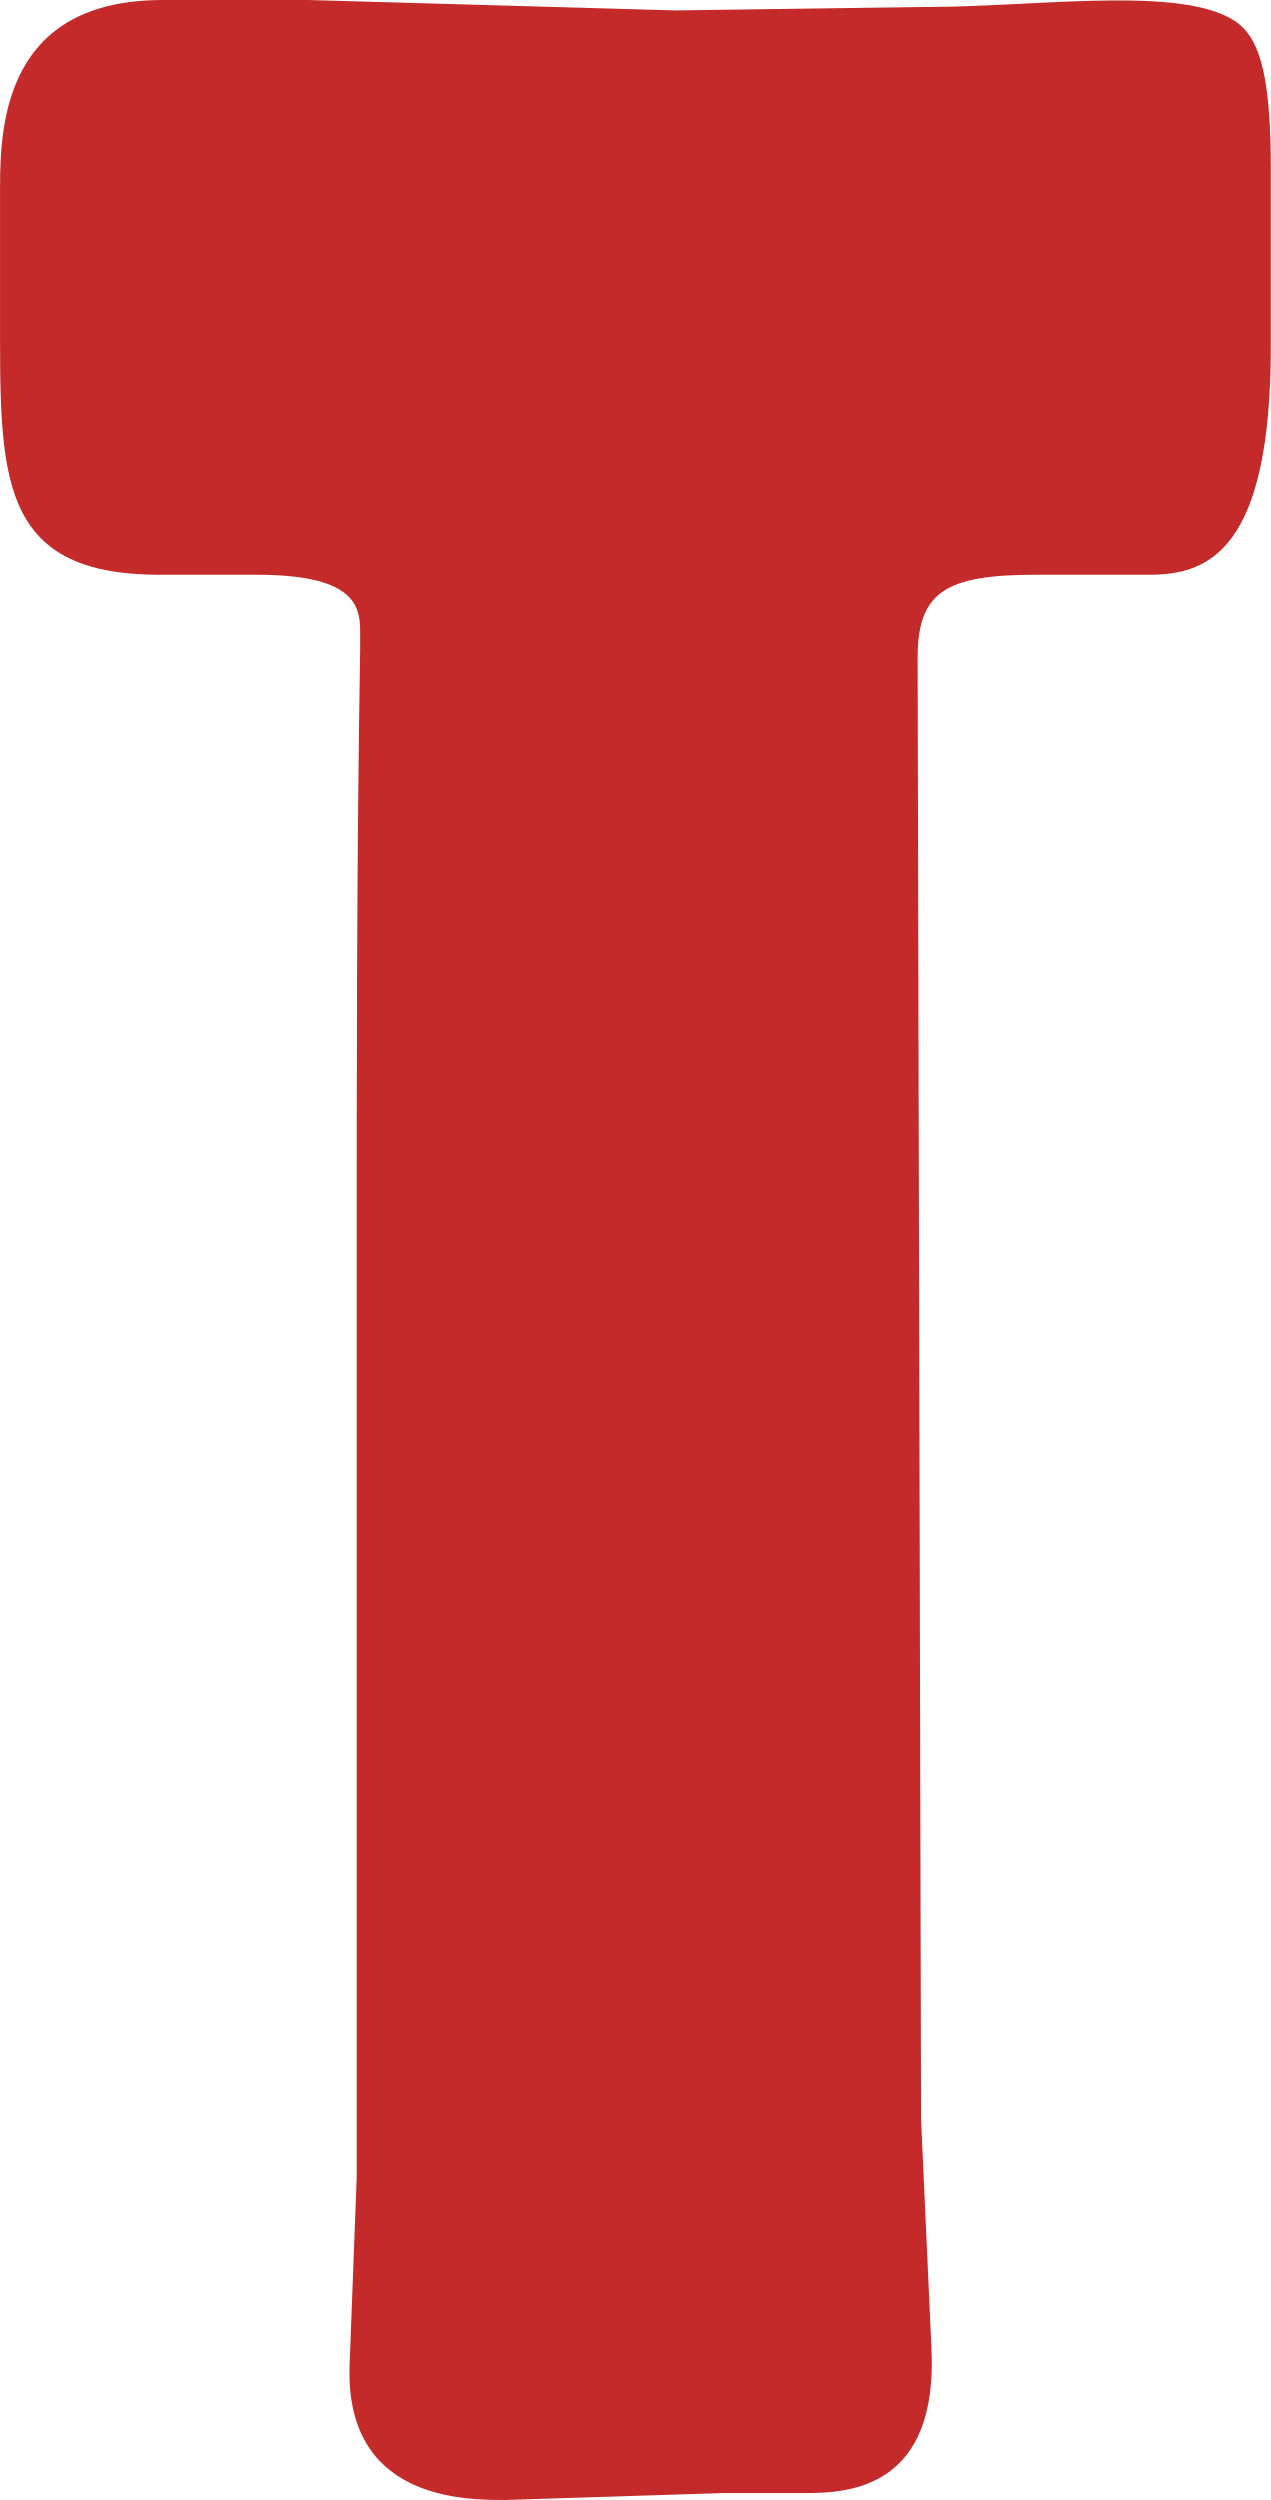
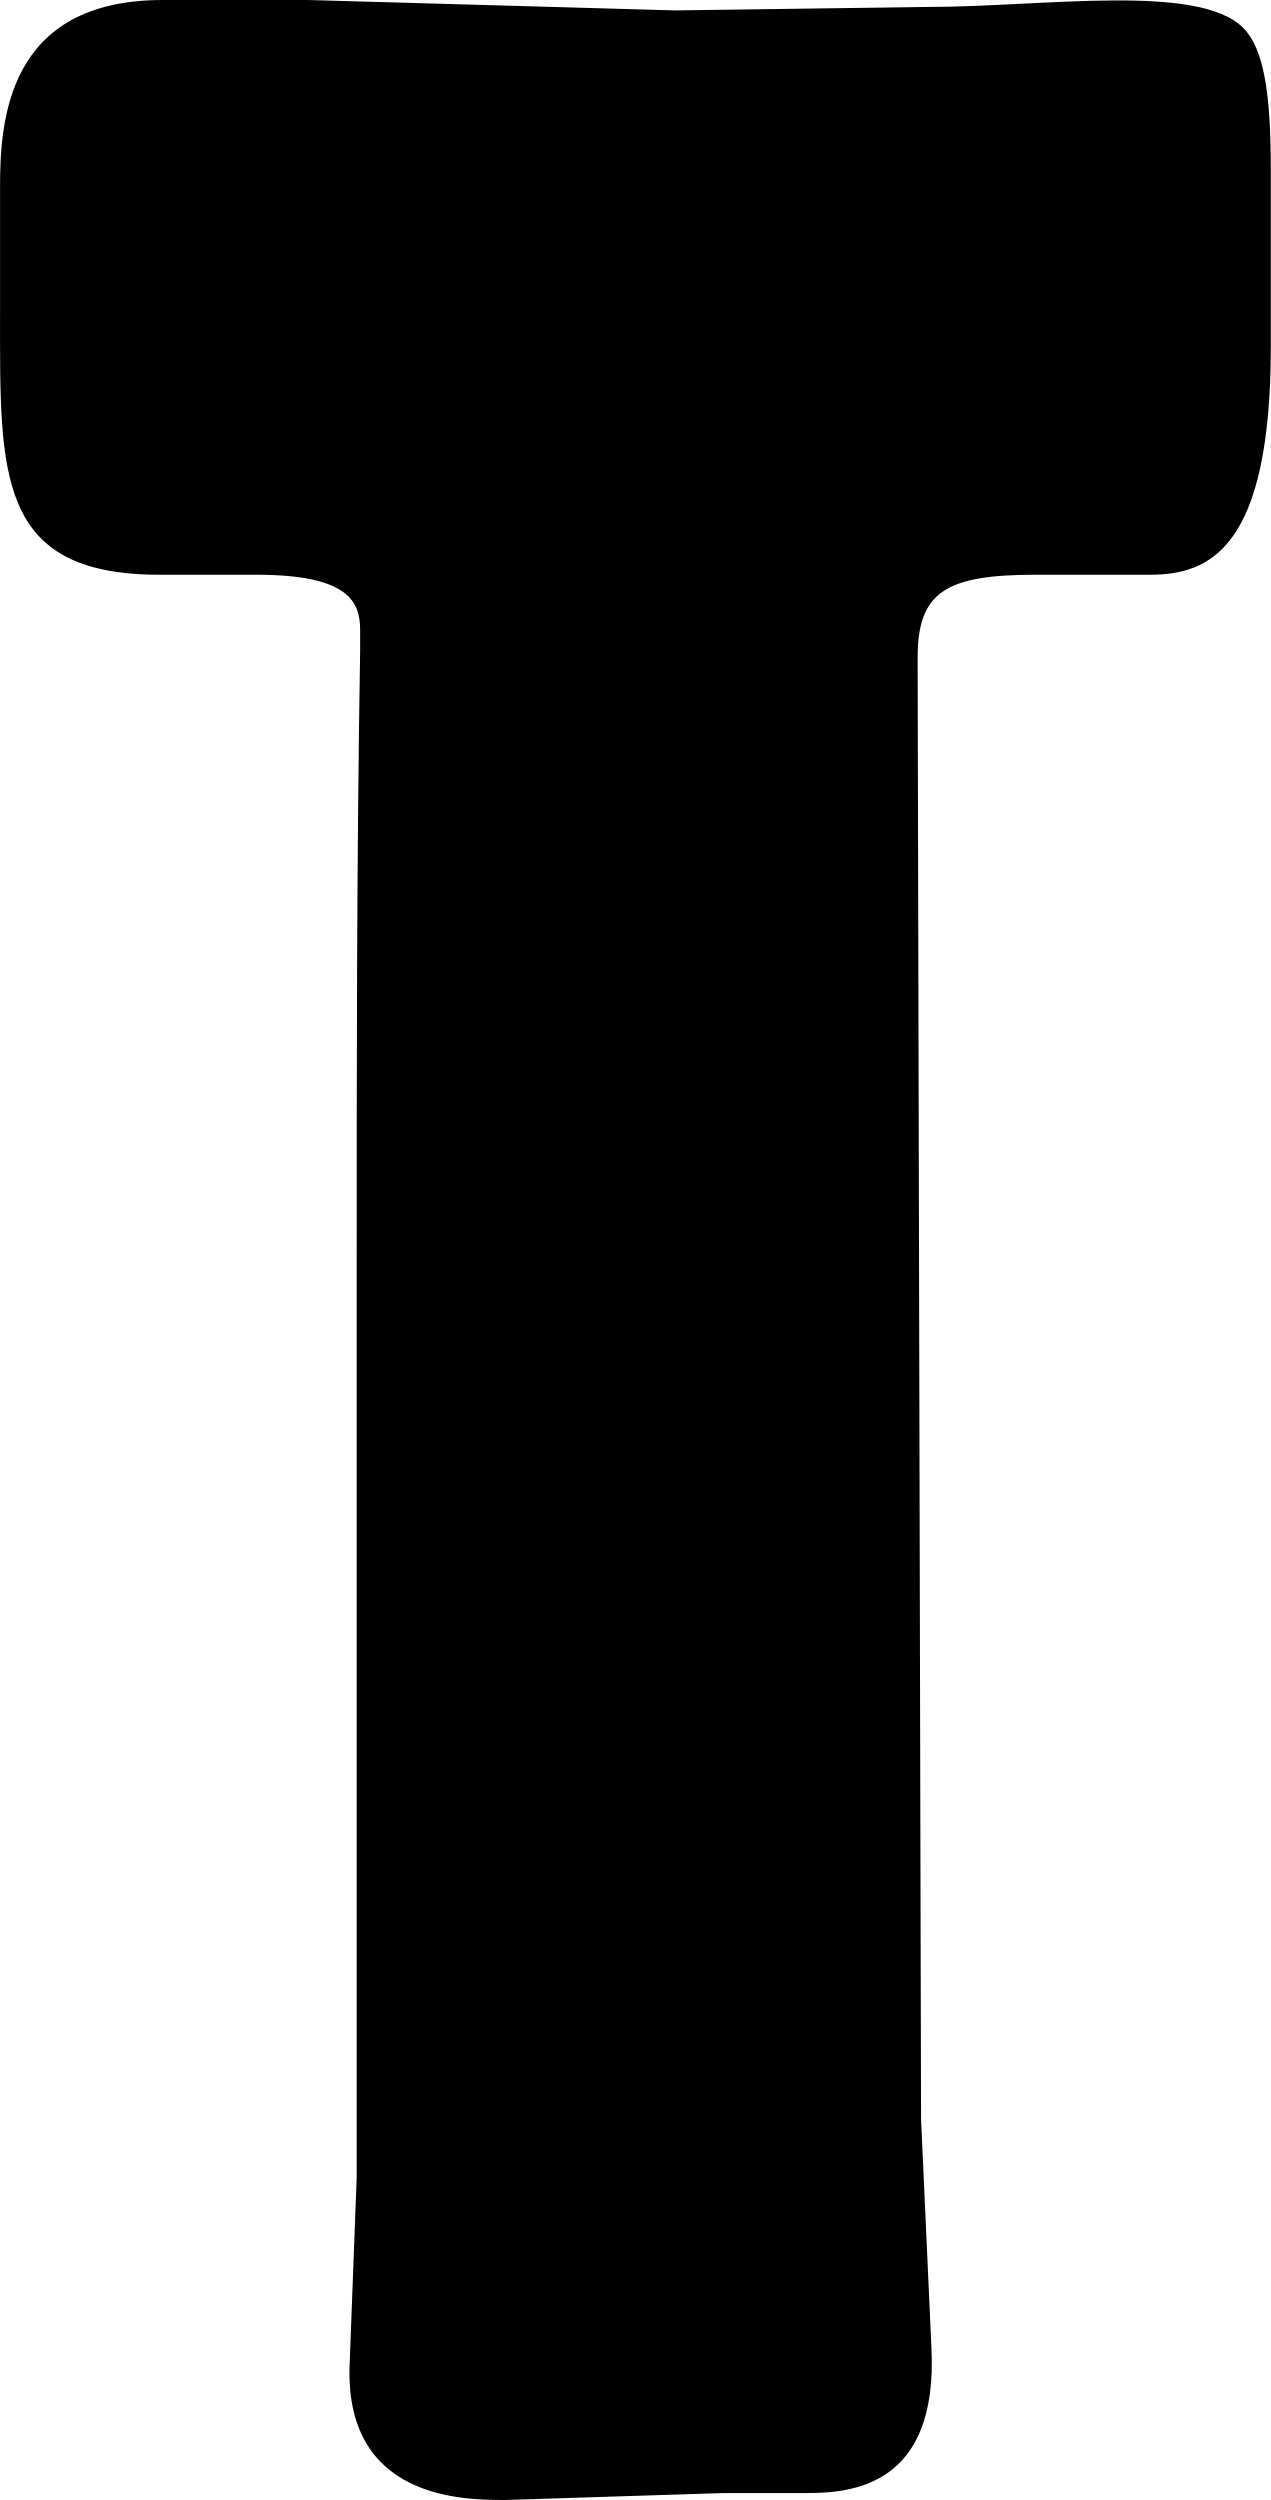
<svg xmlns="http://www.w3.org/2000/svg" width="91.504" height="180.014" viewBox="0 0 91.504 180.014">
-   <path id="Path_2421" data-name="Path 2421" d="M205.306,214.859l.747,16.453c.5,9.975-5.734,10.472-8.975,10.472h-5.984l-15.706.5c-2.994,0-11.72,0-11.22-9.974l.5-13.214V154.521c0-15.208,0-30.417.249-45.376v-1.5c0-1.995-.747-3.99-7.48-3.99h-6.98c-11.718,0-11.469-7.229-11.469-18.7V75.735c0-4.736.5-13.464,11.72-13.464h10.47l26.429.75,18.2-.25c8.228,0,19.447-1.746,22.689,1.5,1.5,1.5,1.995,4.735,1.995,10.221V87.2c0,14.71-4.489,16.455-8.727,16.455h-8.227c-6.484,0-8.478,1.248-8.478,5.984Z" transform="translate(-138.985 -62.271)" fill="#c42a2a" />
+   <path id="Path_2421" data-name="Path 2421" d="M205.306,214.859l.747,16.453c.5,9.975-5.734,10.472-8.975,10.472h-5.984l-15.706.5c-2.994,0-11.72,0-11.22-9.974l.5-13.214V154.521c0-15.208,0-30.417.249-45.376v-1.5c0-1.995-.747-3.99-7.48-3.99h-6.98c-11.718,0-11.469-7.229-11.469-18.7V75.735c0-4.736.5-13.464,11.72-13.464h10.47l26.429.75,18.2-.25c8.228,0,19.447-1.746,22.689,1.5,1.5,1.5,1.995,4.735,1.995,10.221V87.2c0,14.71-4.489,16.455-8.727,16.455h-8.227c-6.484,0-8.478,1.248-8.478,5.984Z" transform="translate(-138.985 -62.271)" />
</svg>
